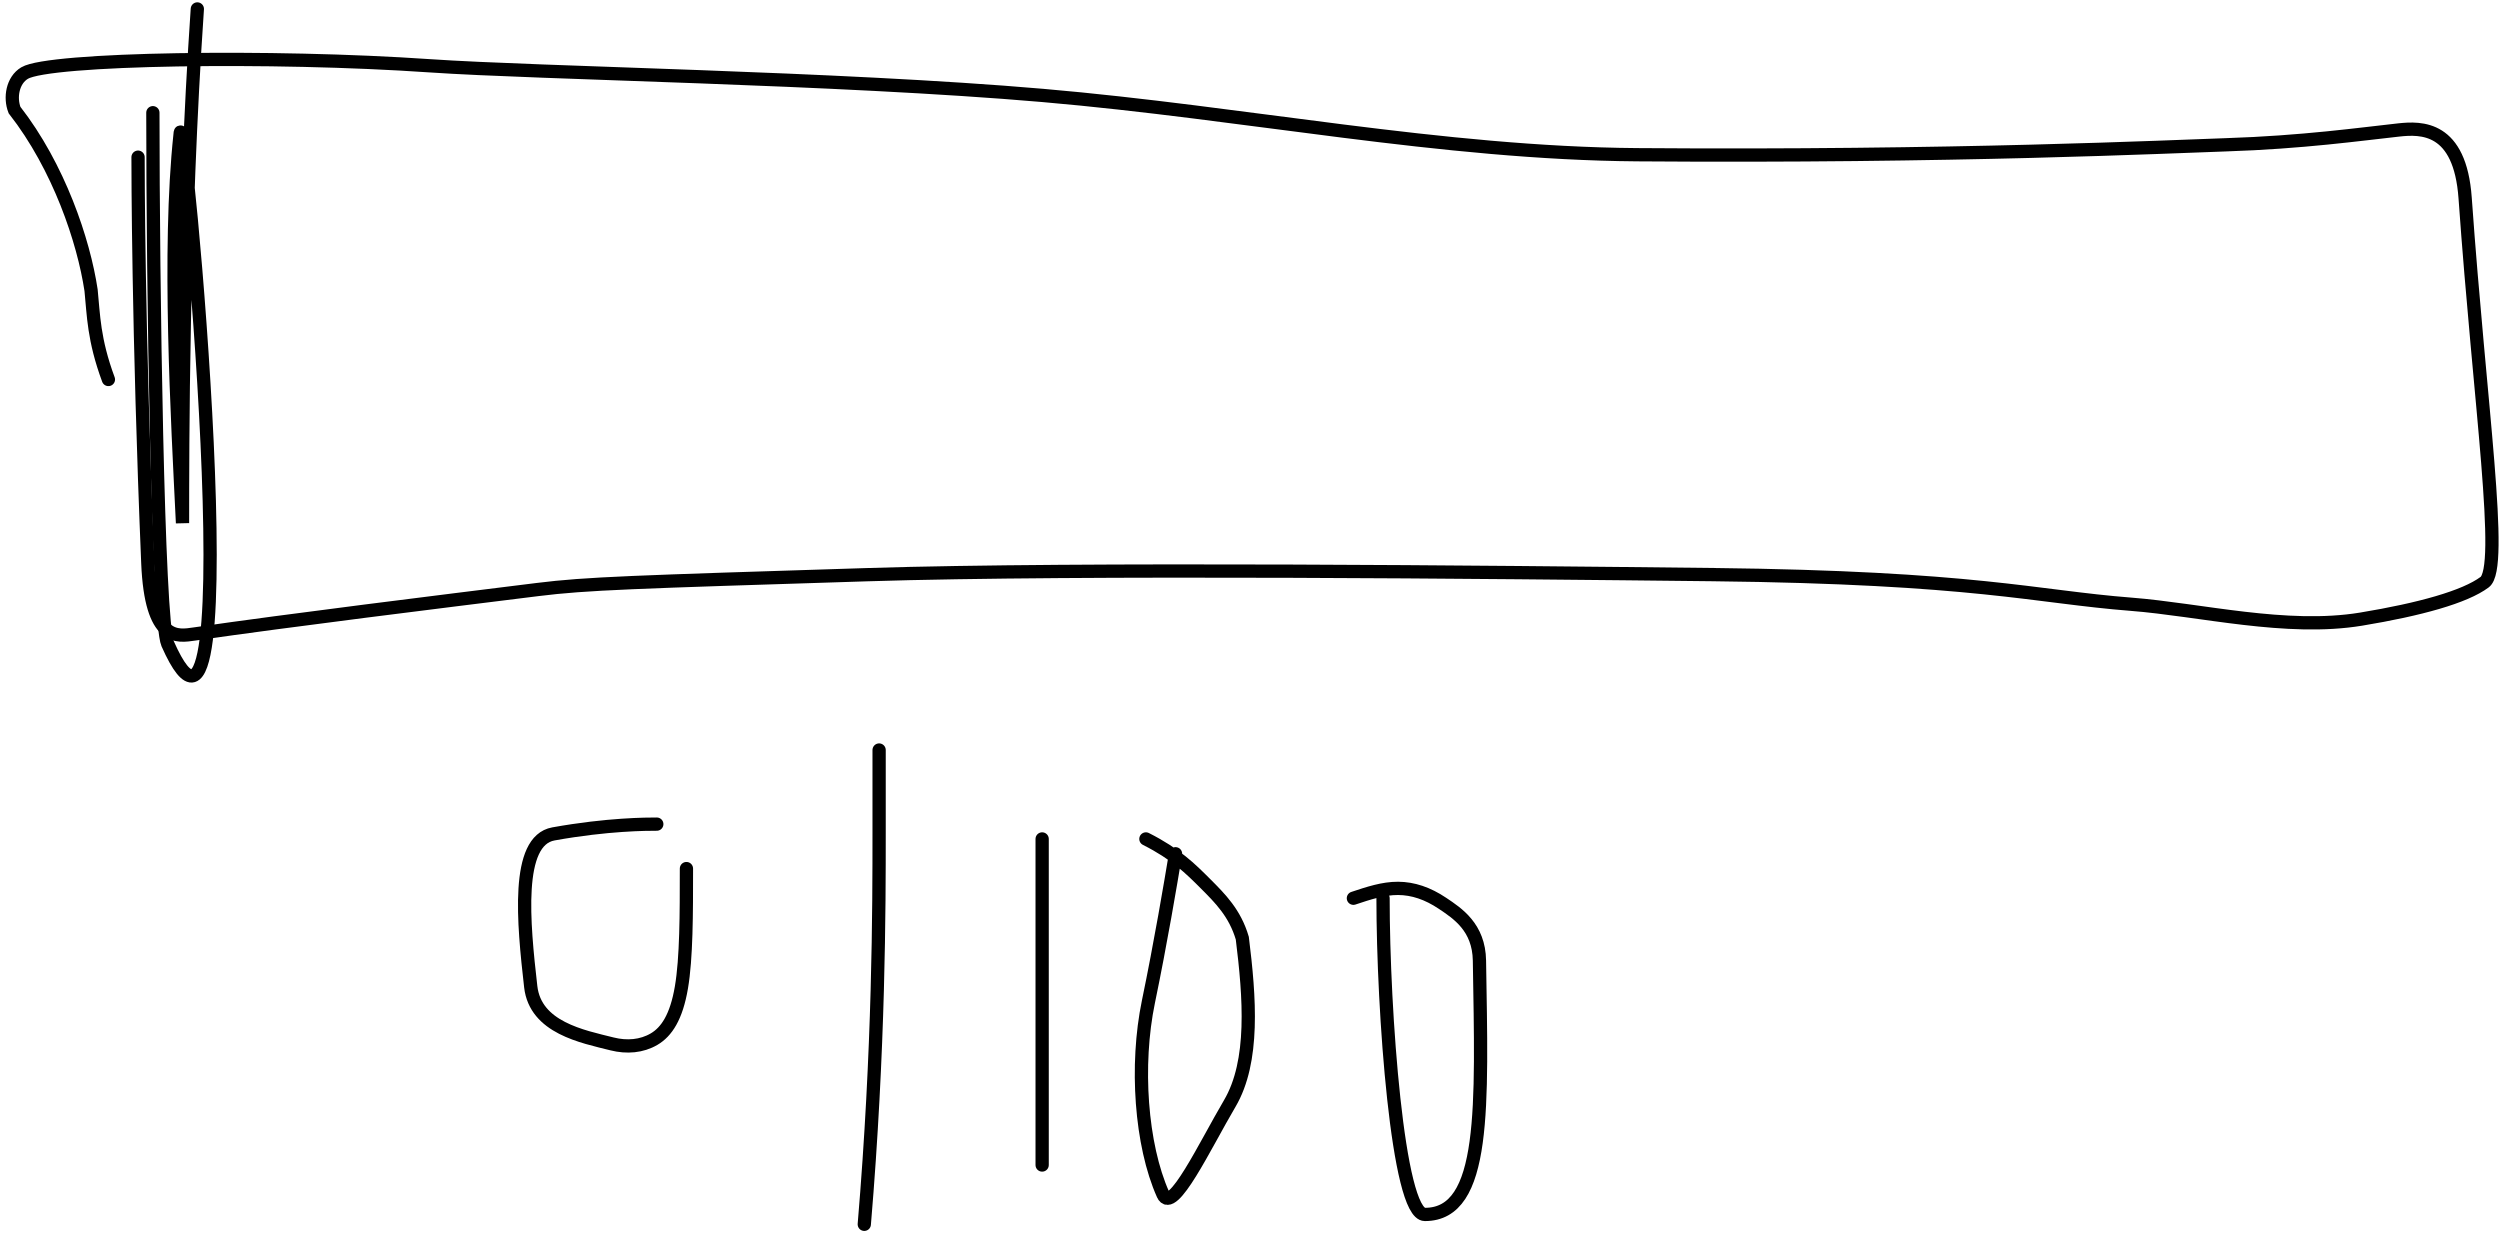
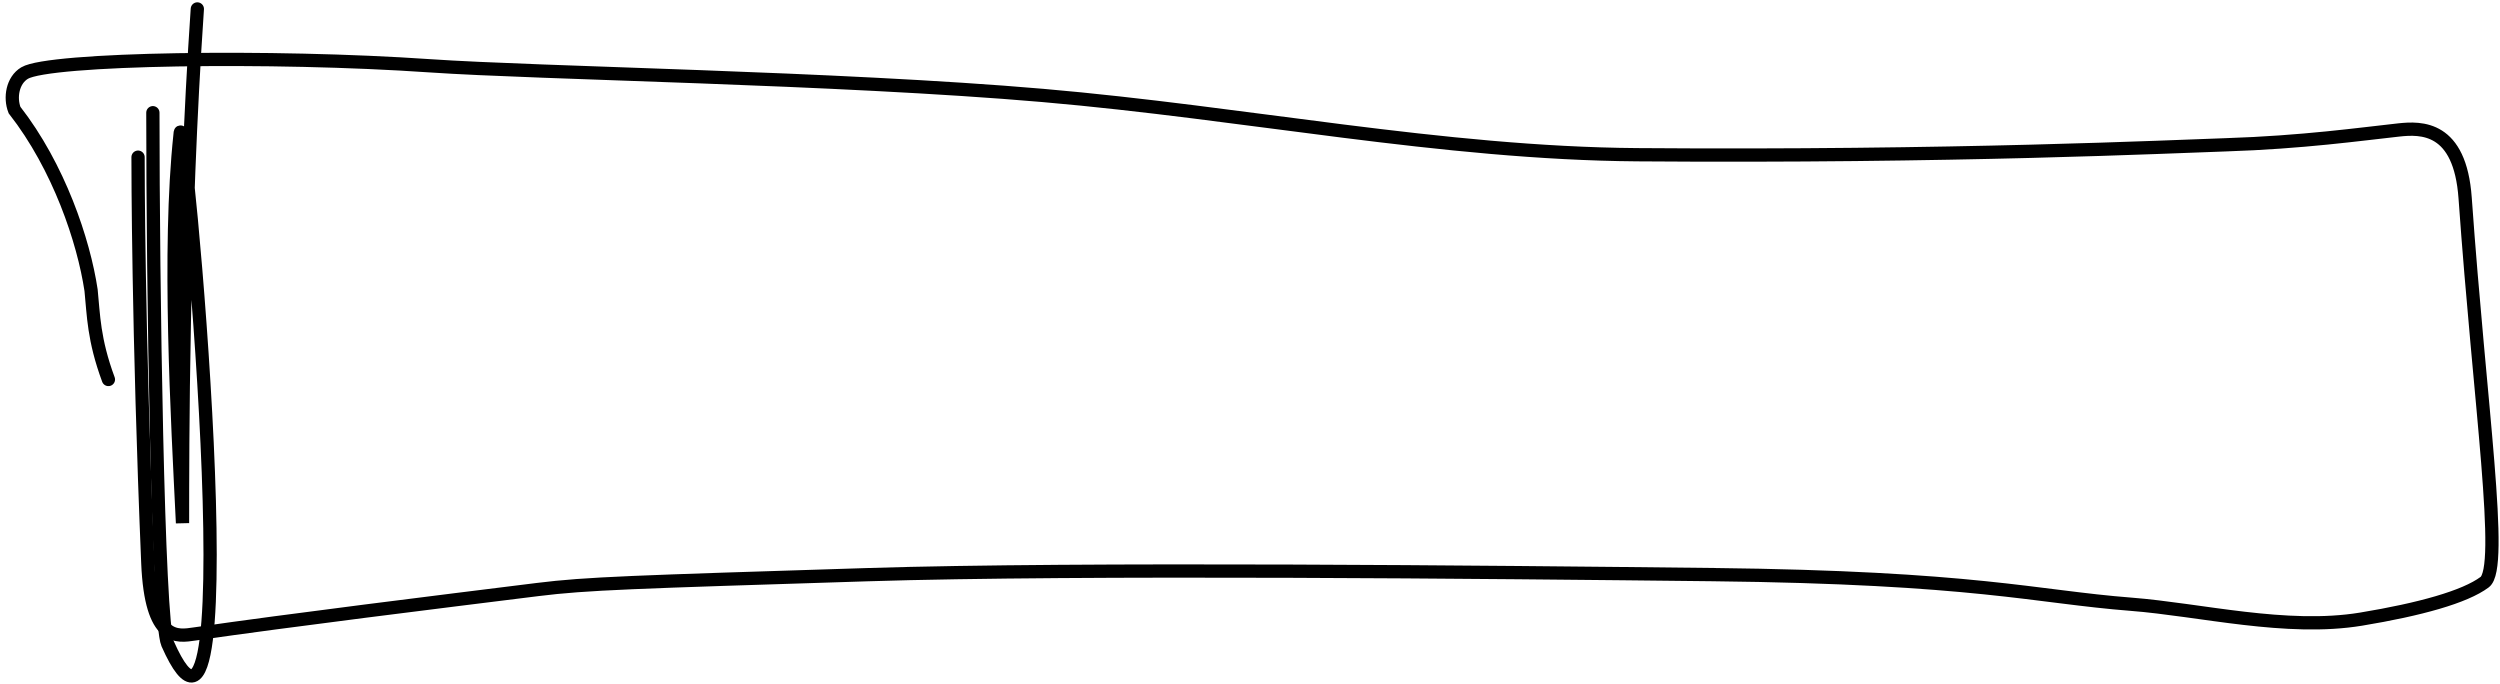
- <svg xmlns="http://www.w3.org/2000/svg" width="377" height="186" viewBox="0 0 377 186" fill="none">
+ <svg xmlns="http://www.w3.org/2000/svg" width="377" height="103" viewBox="0 0 377 103" fill="none">
  <path d="M20.818 23.701C20.818 25.176 20.818 49.538 22.293 84.93C22.788 96.802 26.718 95.982 29.345 95.603C43.806 93.51 66.189 90.752 81.108 88.897C88.493 87.979 95.29 87.78 130.737 86.662C163.221 85.638 225.191 86.282 258.213 86.651C297.983 87.095 306.859 89.993 321.376 91.121C331.766 91.929 344.81 95.222 356.042 93.367C364.942 91.897 371.698 90.015 374.682 87.791C377.648 85.58 373.955 61.16 371.743 29.87C370.976 19.03 365.105 19.231 361.719 19.6C356.045 20.218 347.202 21.466 335.669 21.835C327.75 22.088 294.544 23.701 246.882 23.332C217.488 23.105 187.91 17.041 157.245 14.392C126.126 11.704 81.209 11.051 64.837 9.922C41.073 8.284 7.43 8.793 3.708 11.017C1.891 12.104 1.462 14.716 2.189 16.593C8.883 25.154 12.615 36.329 13.733 43.761C14.113 47.504 14.113 51.192 16.348 57.227" stroke="black" stroke-width="2" stroke-linecap="round" />
-   <path d="M99.044 124.278C97.569 124.278 91.647 124.278 83.455 125.753C77.736 126.783 78.929 139.119 80.035 148.797C80.741 154.97 87.847 156.306 92.306 157.424C94.516 157.978 96.765 157.804 98.642 156.698C100.52 155.591 101.995 153.379 102.755 148.92C103.515 144.461 103.515 137.823 103.515 130.983" stroke="black" stroke-width="2" stroke-linecap="round" />
-   <path d="M132.57 113.103C132.57 113.84 132.57 114.578 132.57 125.653C132.57 136.727 132.57 158.117 130.335 184.624" stroke="black" stroke-width="2" stroke-linecap="round" />
-   <path d="M157.156 126.513V175.684" stroke="black" stroke-width="2" stroke-linecap="round" />
-   <path d="M177.271 128.748C176.534 133.196 175.036 142.114 173.181 151.065C171.202 160.615 172.041 172.645 175.394 180.143C176.776 183.235 181.719 172.734 185.44 166.42C189.198 160.044 188.446 150.406 187.34 141.477C186.234 137.711 184.021 135.498 181.775 133.252C179.529 131.006 177.316 128.793 172.801 126.513" stroke="black" stroke-width="2" stroke-linecap="round" />
-   <path d="M208.562 135.453C208.562 152.44 210.775 183.127 214.865 183.138C224.176 183.164 223.447 166.789 223.101 144.852C223.021 139.823 219.782 137.733 217.536 136.225C215.289 134.716 213.077 133.978 210.83 133.967C208.584 133.956 206.372 134.693 204.092 135.453" stroke="black" stroke-width="2" stroke-linecap="round" />
  <path d="M23.053 16.996C23.053 42.833 23.79 93.703 25.277 97.066C38.285 126.506 27.523 12.481 27.154 20.293C25.288 37.759 26.763 63.127 27.523 78.884C27.523 68 27.523 34.072 29.758 1.35" stroke="black" stroke-width="2" stroke-linecap="round" />
</svg>
